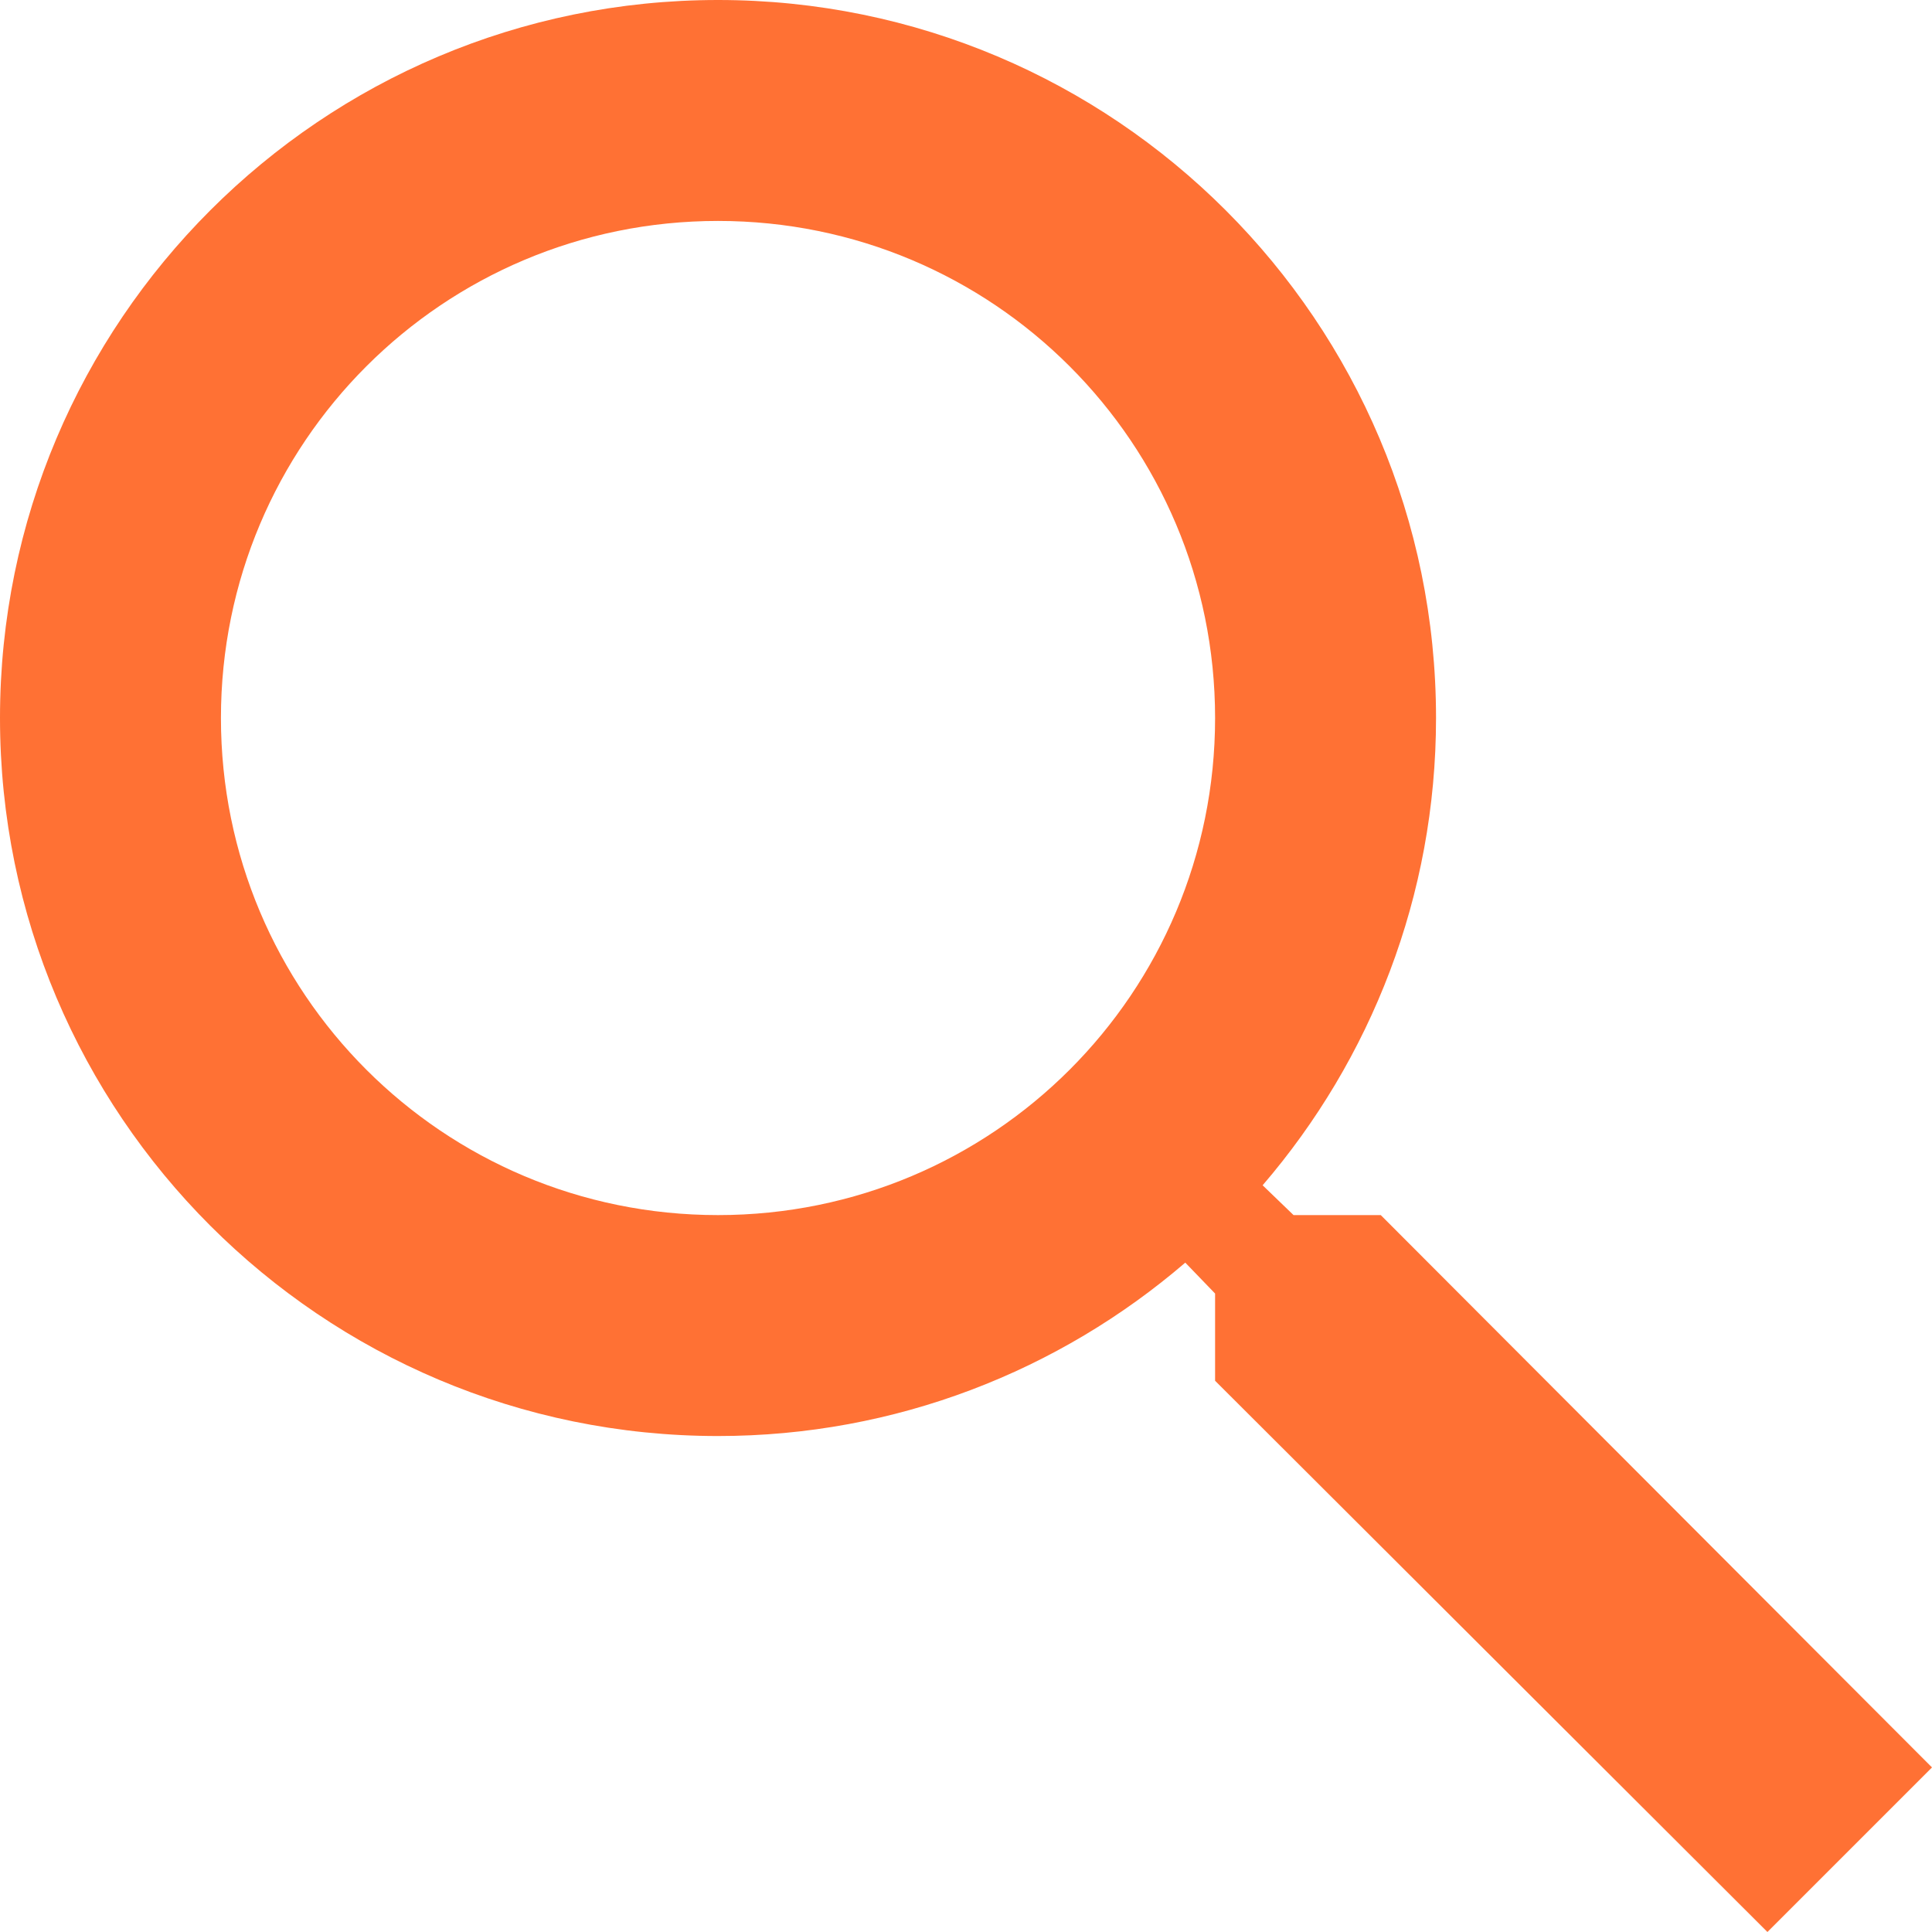
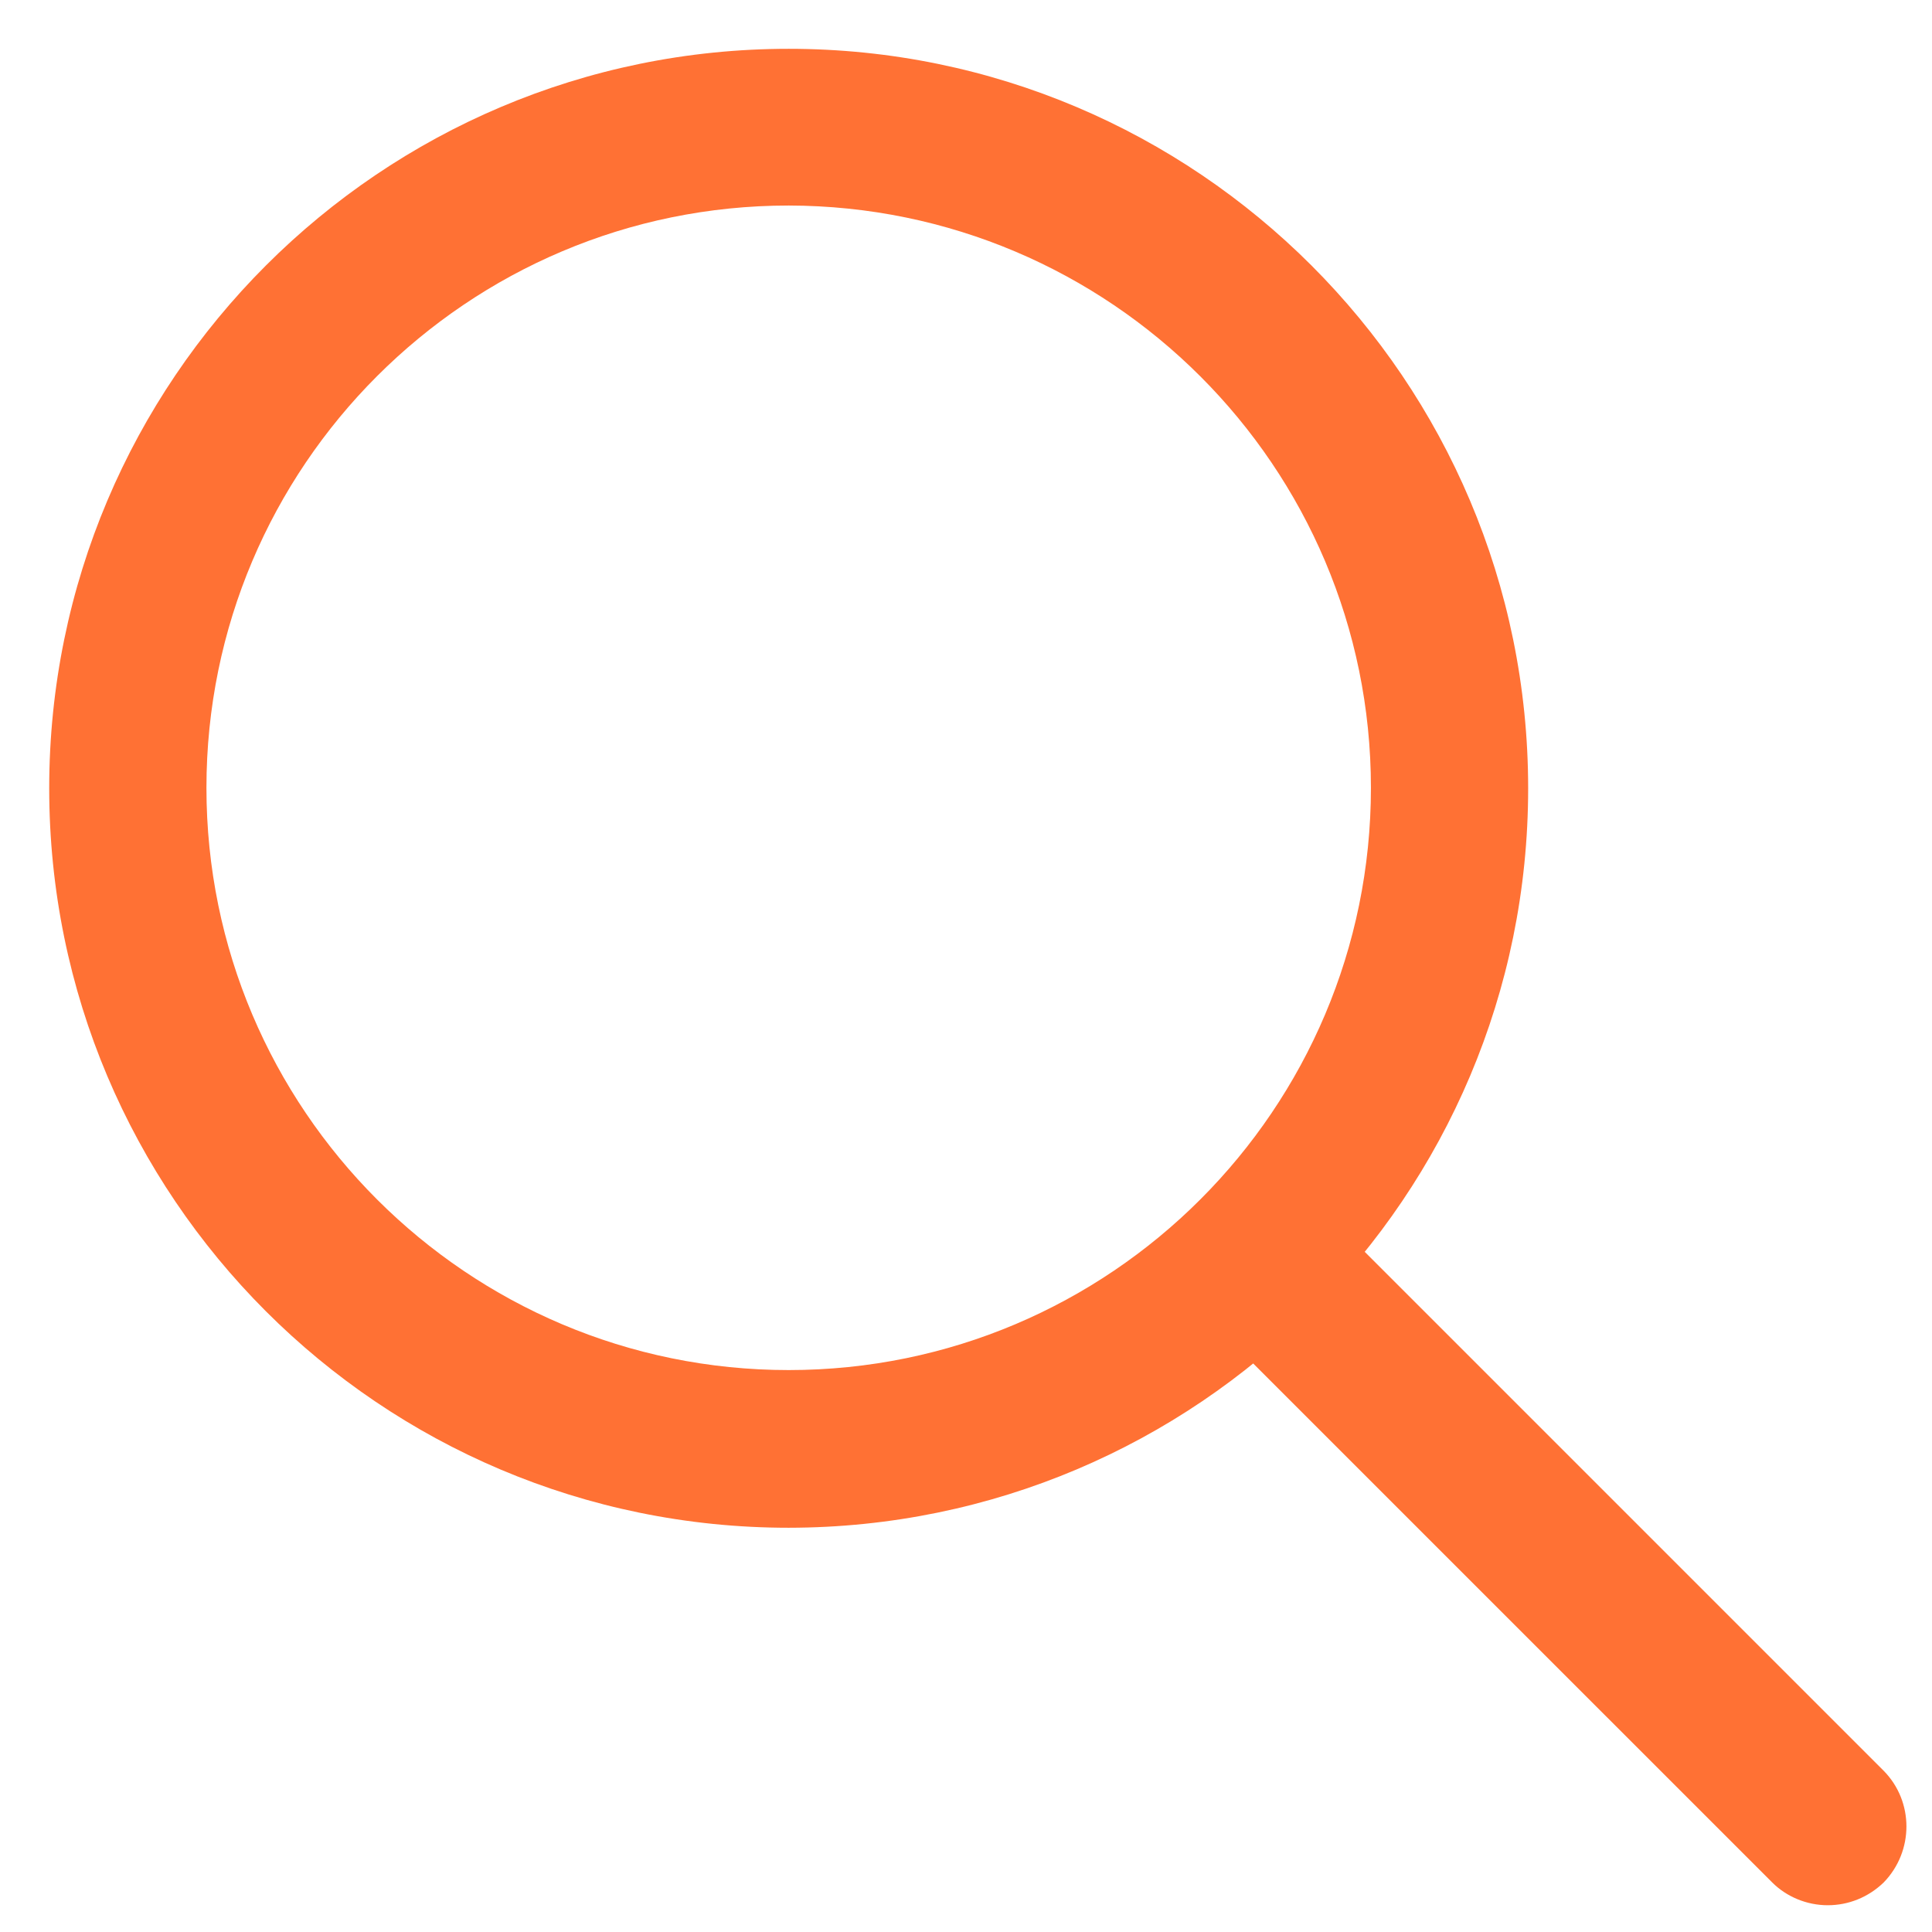
- <svg xmlns="http://www.w3.org/2000/svg" width="28" height="28" viewBox="0 0 28 28" fill="none">
-   <path d="M20.011 17.61H18.747L18.299 17.178C19.867 15.353 20.812 12.983 20.812 10.406C20.812 4.659 16.153 0 10.406 0C4.659 0 0 4.659 0 10.406C0 16.153 4.659 20.812 10.406 20.812C12.983 20.812 15.353 19.867 17.178 18.299L17.61 18.747V20.011L25.615 28L28 25.615L20.011 17.61ZM10.406 17.61C6.42 17.61 3.202 14.392 3.202 10.406C3.202 6.42 6.42 3.202 10.406 3.202C14.392 3.202 17.61 6.42 17.61 10.406C17.61 14.392 14.392 17.61 10.406 17.61Z" fill="#FF7134" />
+ <svg xmlns="http://www.w3.org/2000/svg" width="34" height="34" viewBox="0 0 34 34" fill="none">
+   <path d="M13.88 26.886C6.688 26.886 0.866 21.056 0.866 13.873C0.866 6.69 6.697 0.859 13.88 0.859C21.063 0.859 26.893 6.69 26.893 13.873C26.893 21.056 21.072 26.878 13.88 26.886ZM13.88 3.617C8.224 3.617 3.633 8.208 3.633 13.864C3.633 19.52 8.224 24.111 13.88 24.111C19.535 24.111 24.126 19.52 24.126 13.864C24.126 8.208 19.535 3.626 13.88 3.617Z" fill="#FF7134" />
+   <path d="M32.165 33.529C31.798 33.529 31.44 33.381 31.187 33.127L21.132 23.073C20.591 22.532 20.591 21.65 21.132 21.109C21.674 20.568 22.555 20.568 23.096 21.109L33.151 31.164C33.683 31.705 33.683 32.578 33.151 33.127C32.88 33.389 32.531 33.529 32.165 33.529Z" fill="#FF7134" />
</svg>
